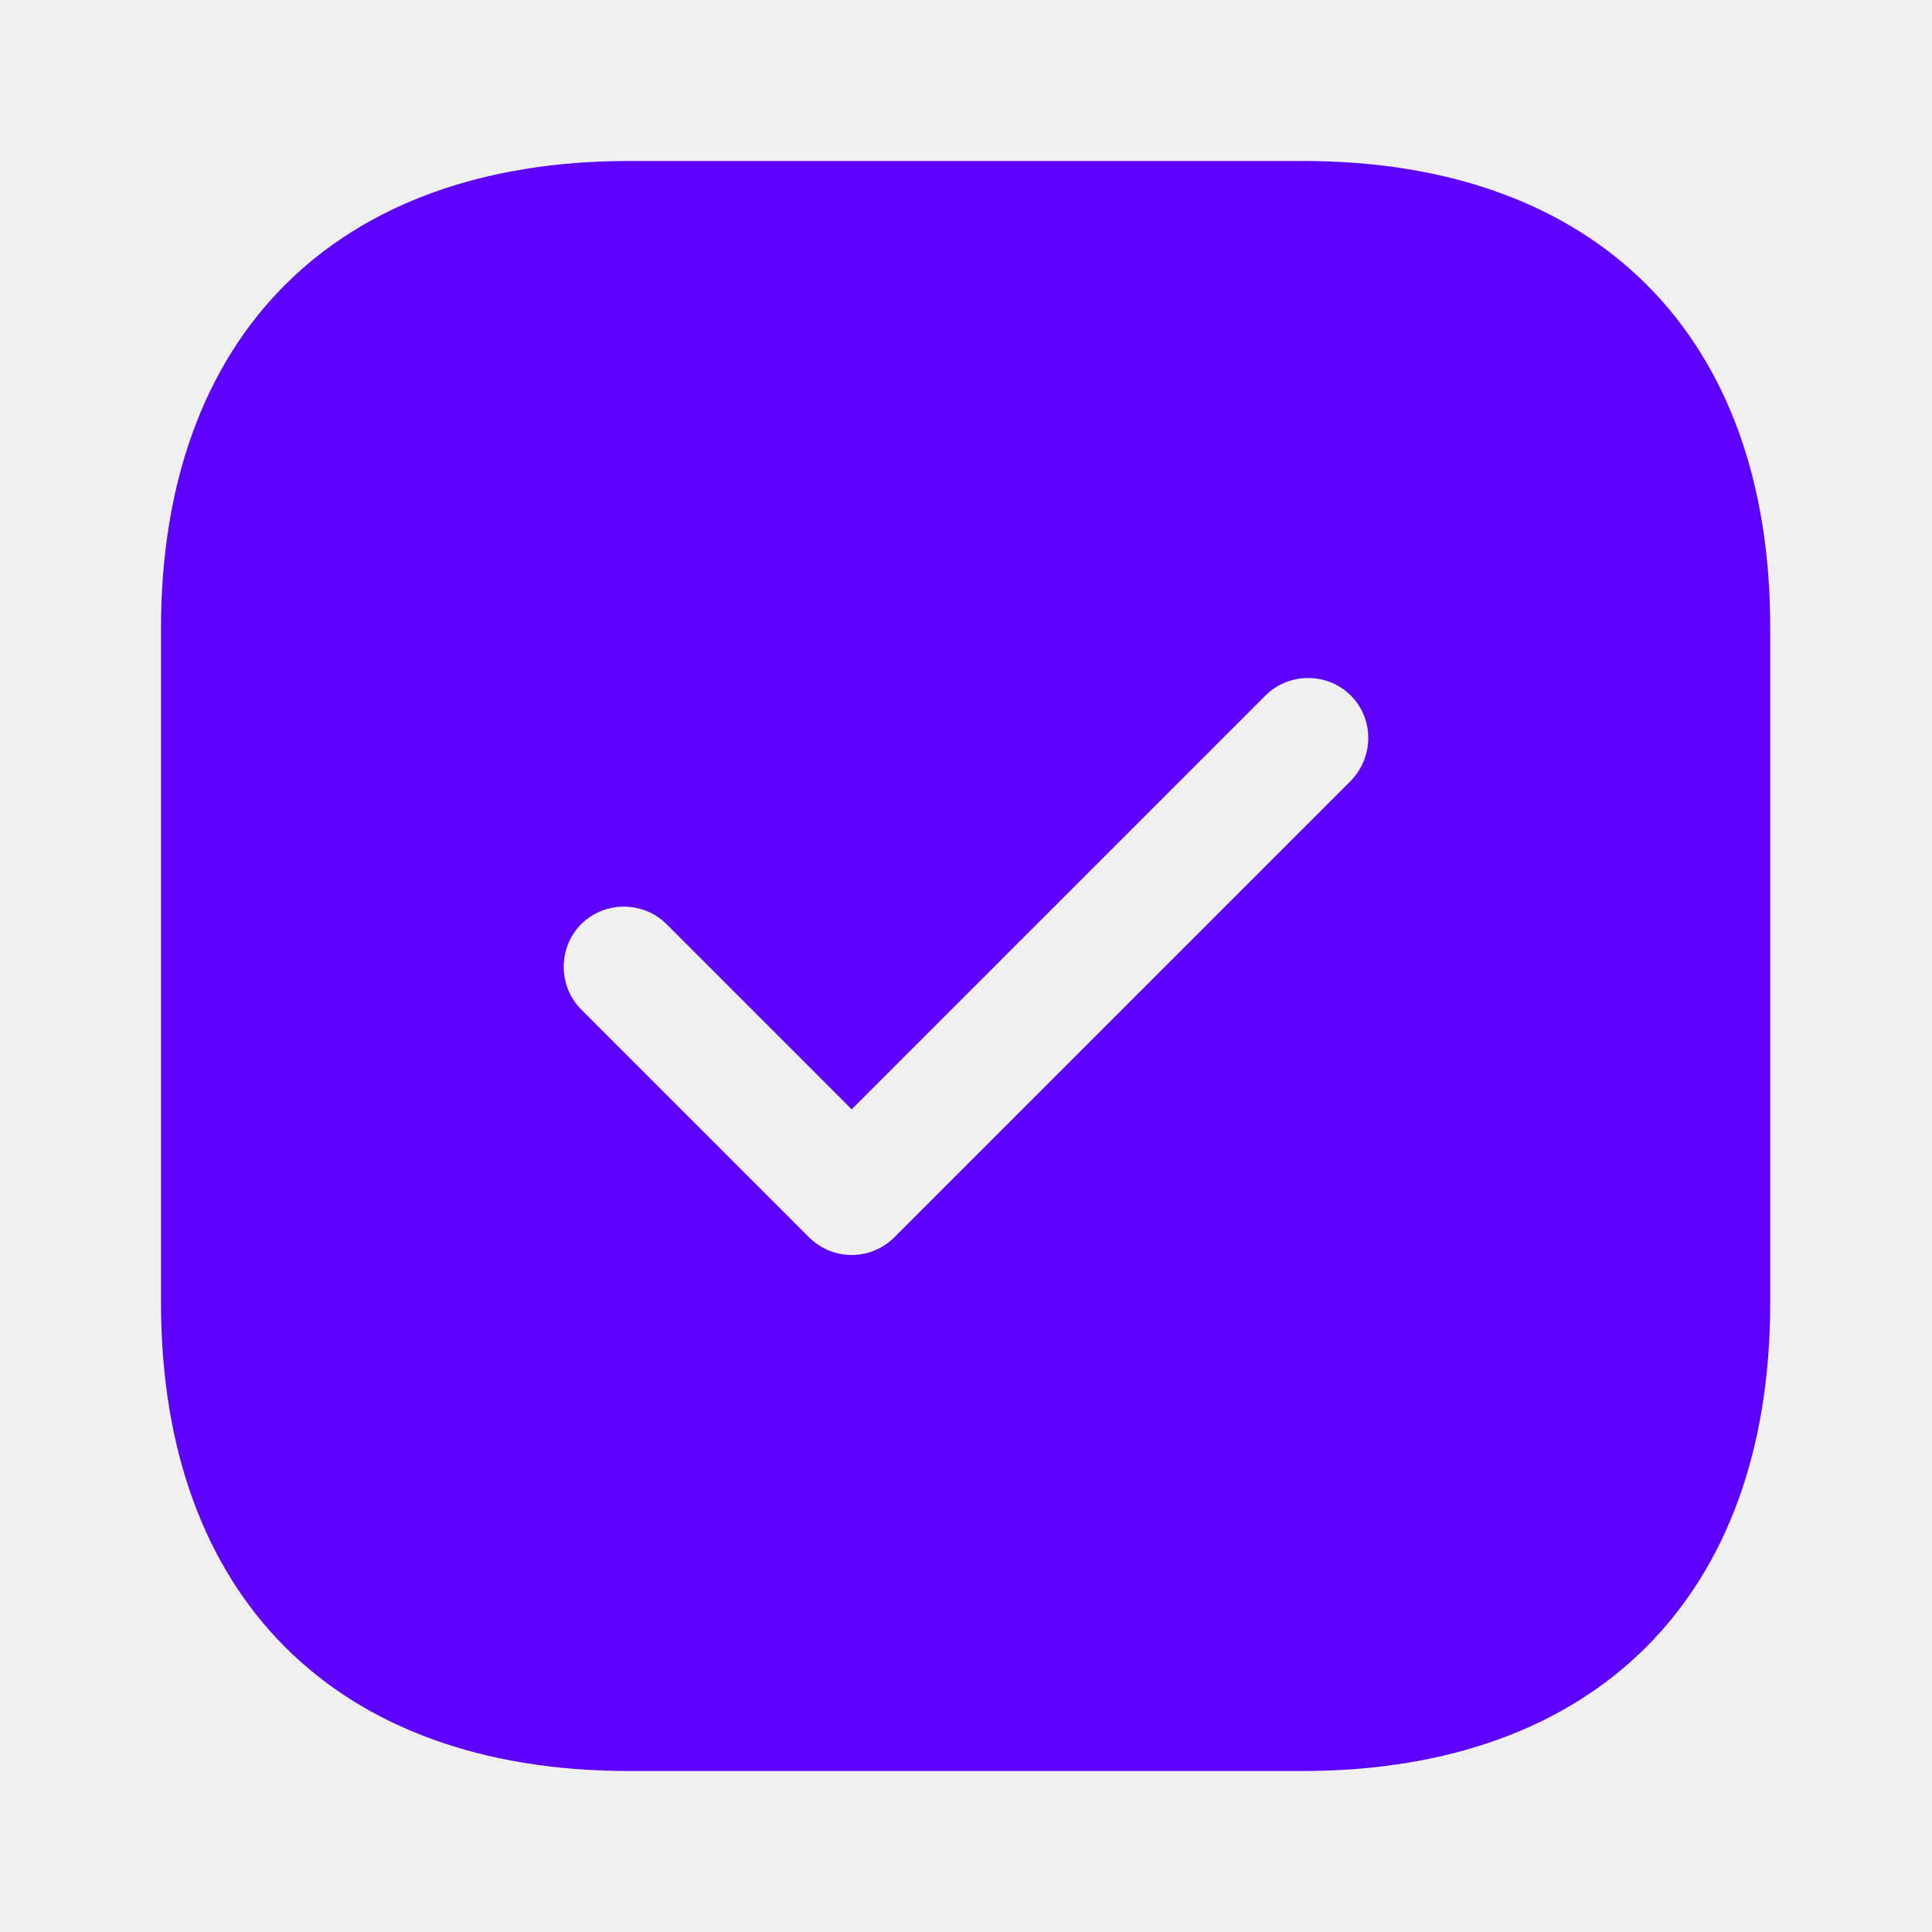
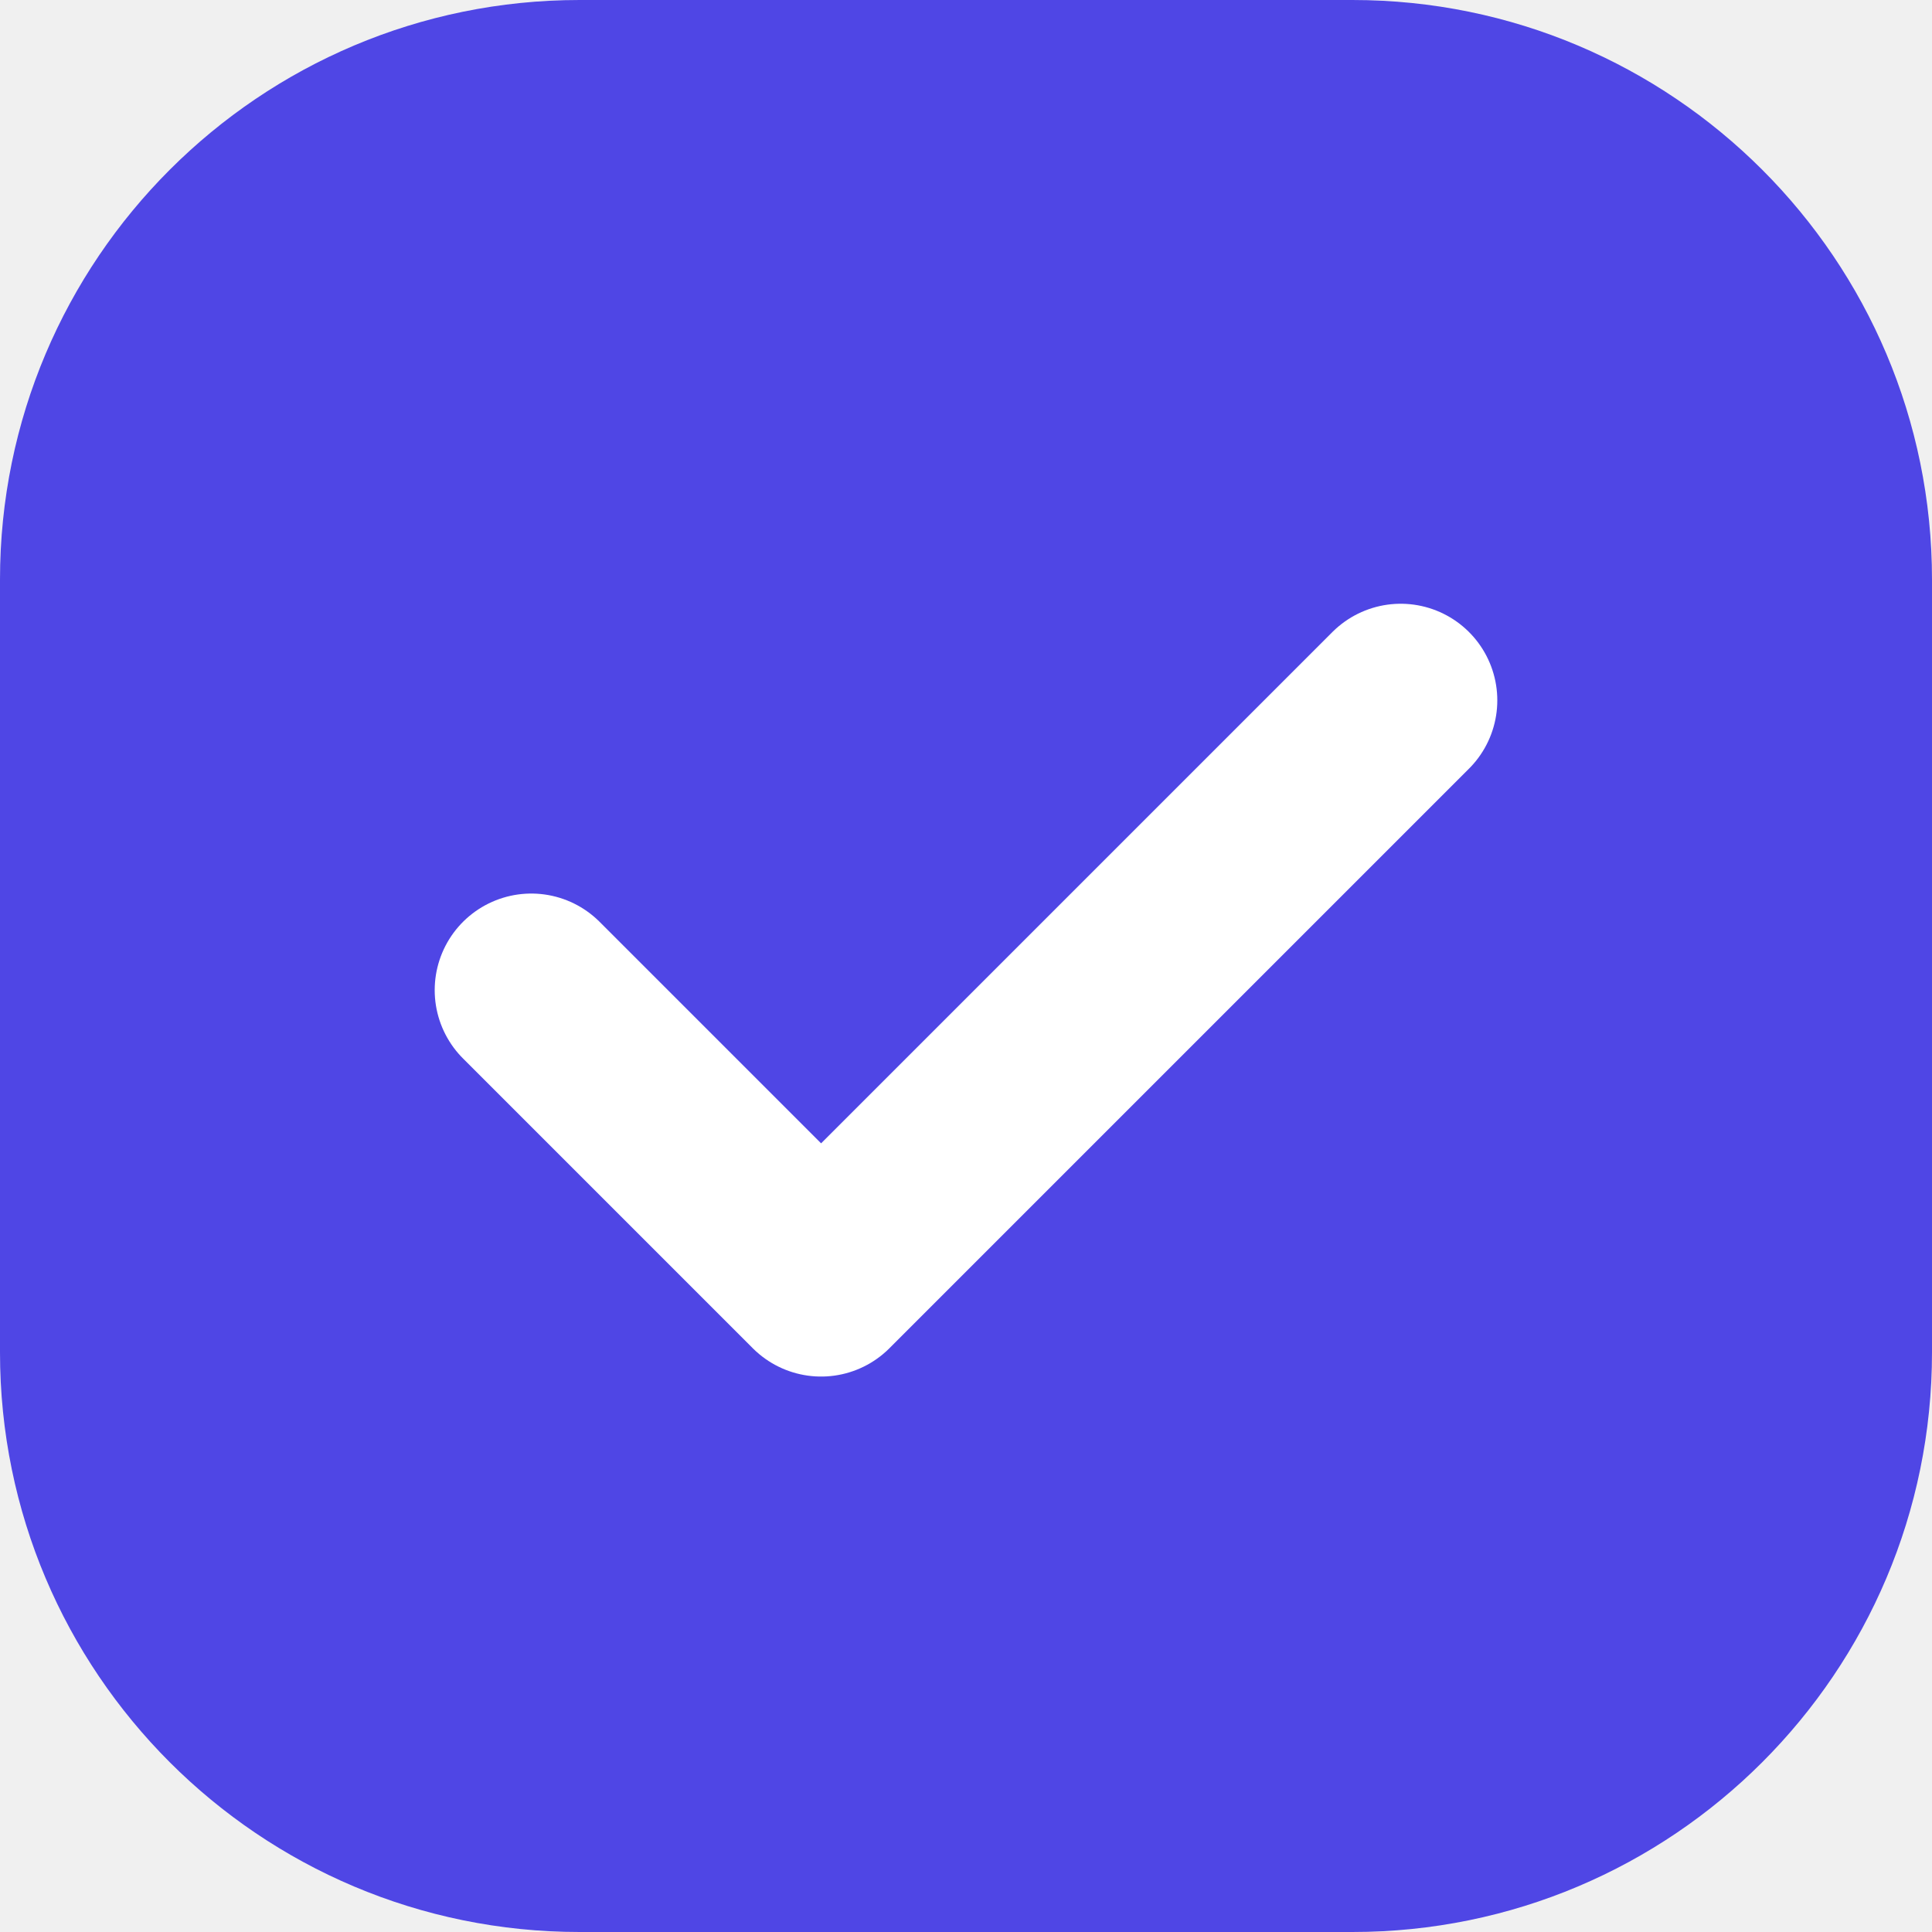
- <svg xmlns="http://www.w3.org/2000/svg" width="24" height="24" viewBox="0 0 24 24" fill="none">
-   <g clip-path="url(#clip0_12157_3196)">
-     <mask id="mask0_12157_3196" style="mask-type:luminance" maskUnits="userSpaceOnUse" x="0" y="0" width="24" height="24">
-       <path d="M24 0H0V24H24V0Z" fill="white" />
-     </mask>
-     <g mask="url(#mask0_12157_3196)">
-       <path d="M16.19 2H7.81C4.17 2 2 4.17 2 7.81V16.18C2 19.83 4.17 22 7.81 22H16.18C19.82 22 21.99 19.83 21.99 16.19V7.81C22 4.17 19.83 2 16.19 2ZM16.78 9.7L11.11 15.37C10.97 15.51 10.78 15.59 10.58 15.59C10.38 15.59 10.19 15.51 10.05 15.37L7.22 12.54C6.93 12.25 6.93 11.77 7.22 11.48C7.51 11.19 7.99 11.19 8.28 11.48L10.58 13.78L15.72 8.64C16.01 8.35 16.49 8.35 16.78 8.64C17.07 8.93 17.07 9.4 16.78 9.7Z" fill="#5E00FF" />
-     </g>
-   </g>
-   <defs>
-     <clipPath id="clip0_12157_3196">
-       <rect width="24" height="24" fill="white" />
-     </clipPath>
-   </defs>
+ <svg xmlns="http://www.w3.org/2000/svg" width="20" height="20" viewBox="0 0 20 20" fill="none">
+   <rect width="20" height="20" rx="6" fill="#4F46E5" />
+   <path d="M5.5 10.25L8.5 13.25L14.5 7.25" stroke="white" stroke-width="2" stroke-linecap="round" stroke-linejoin="round" />
</svg>
